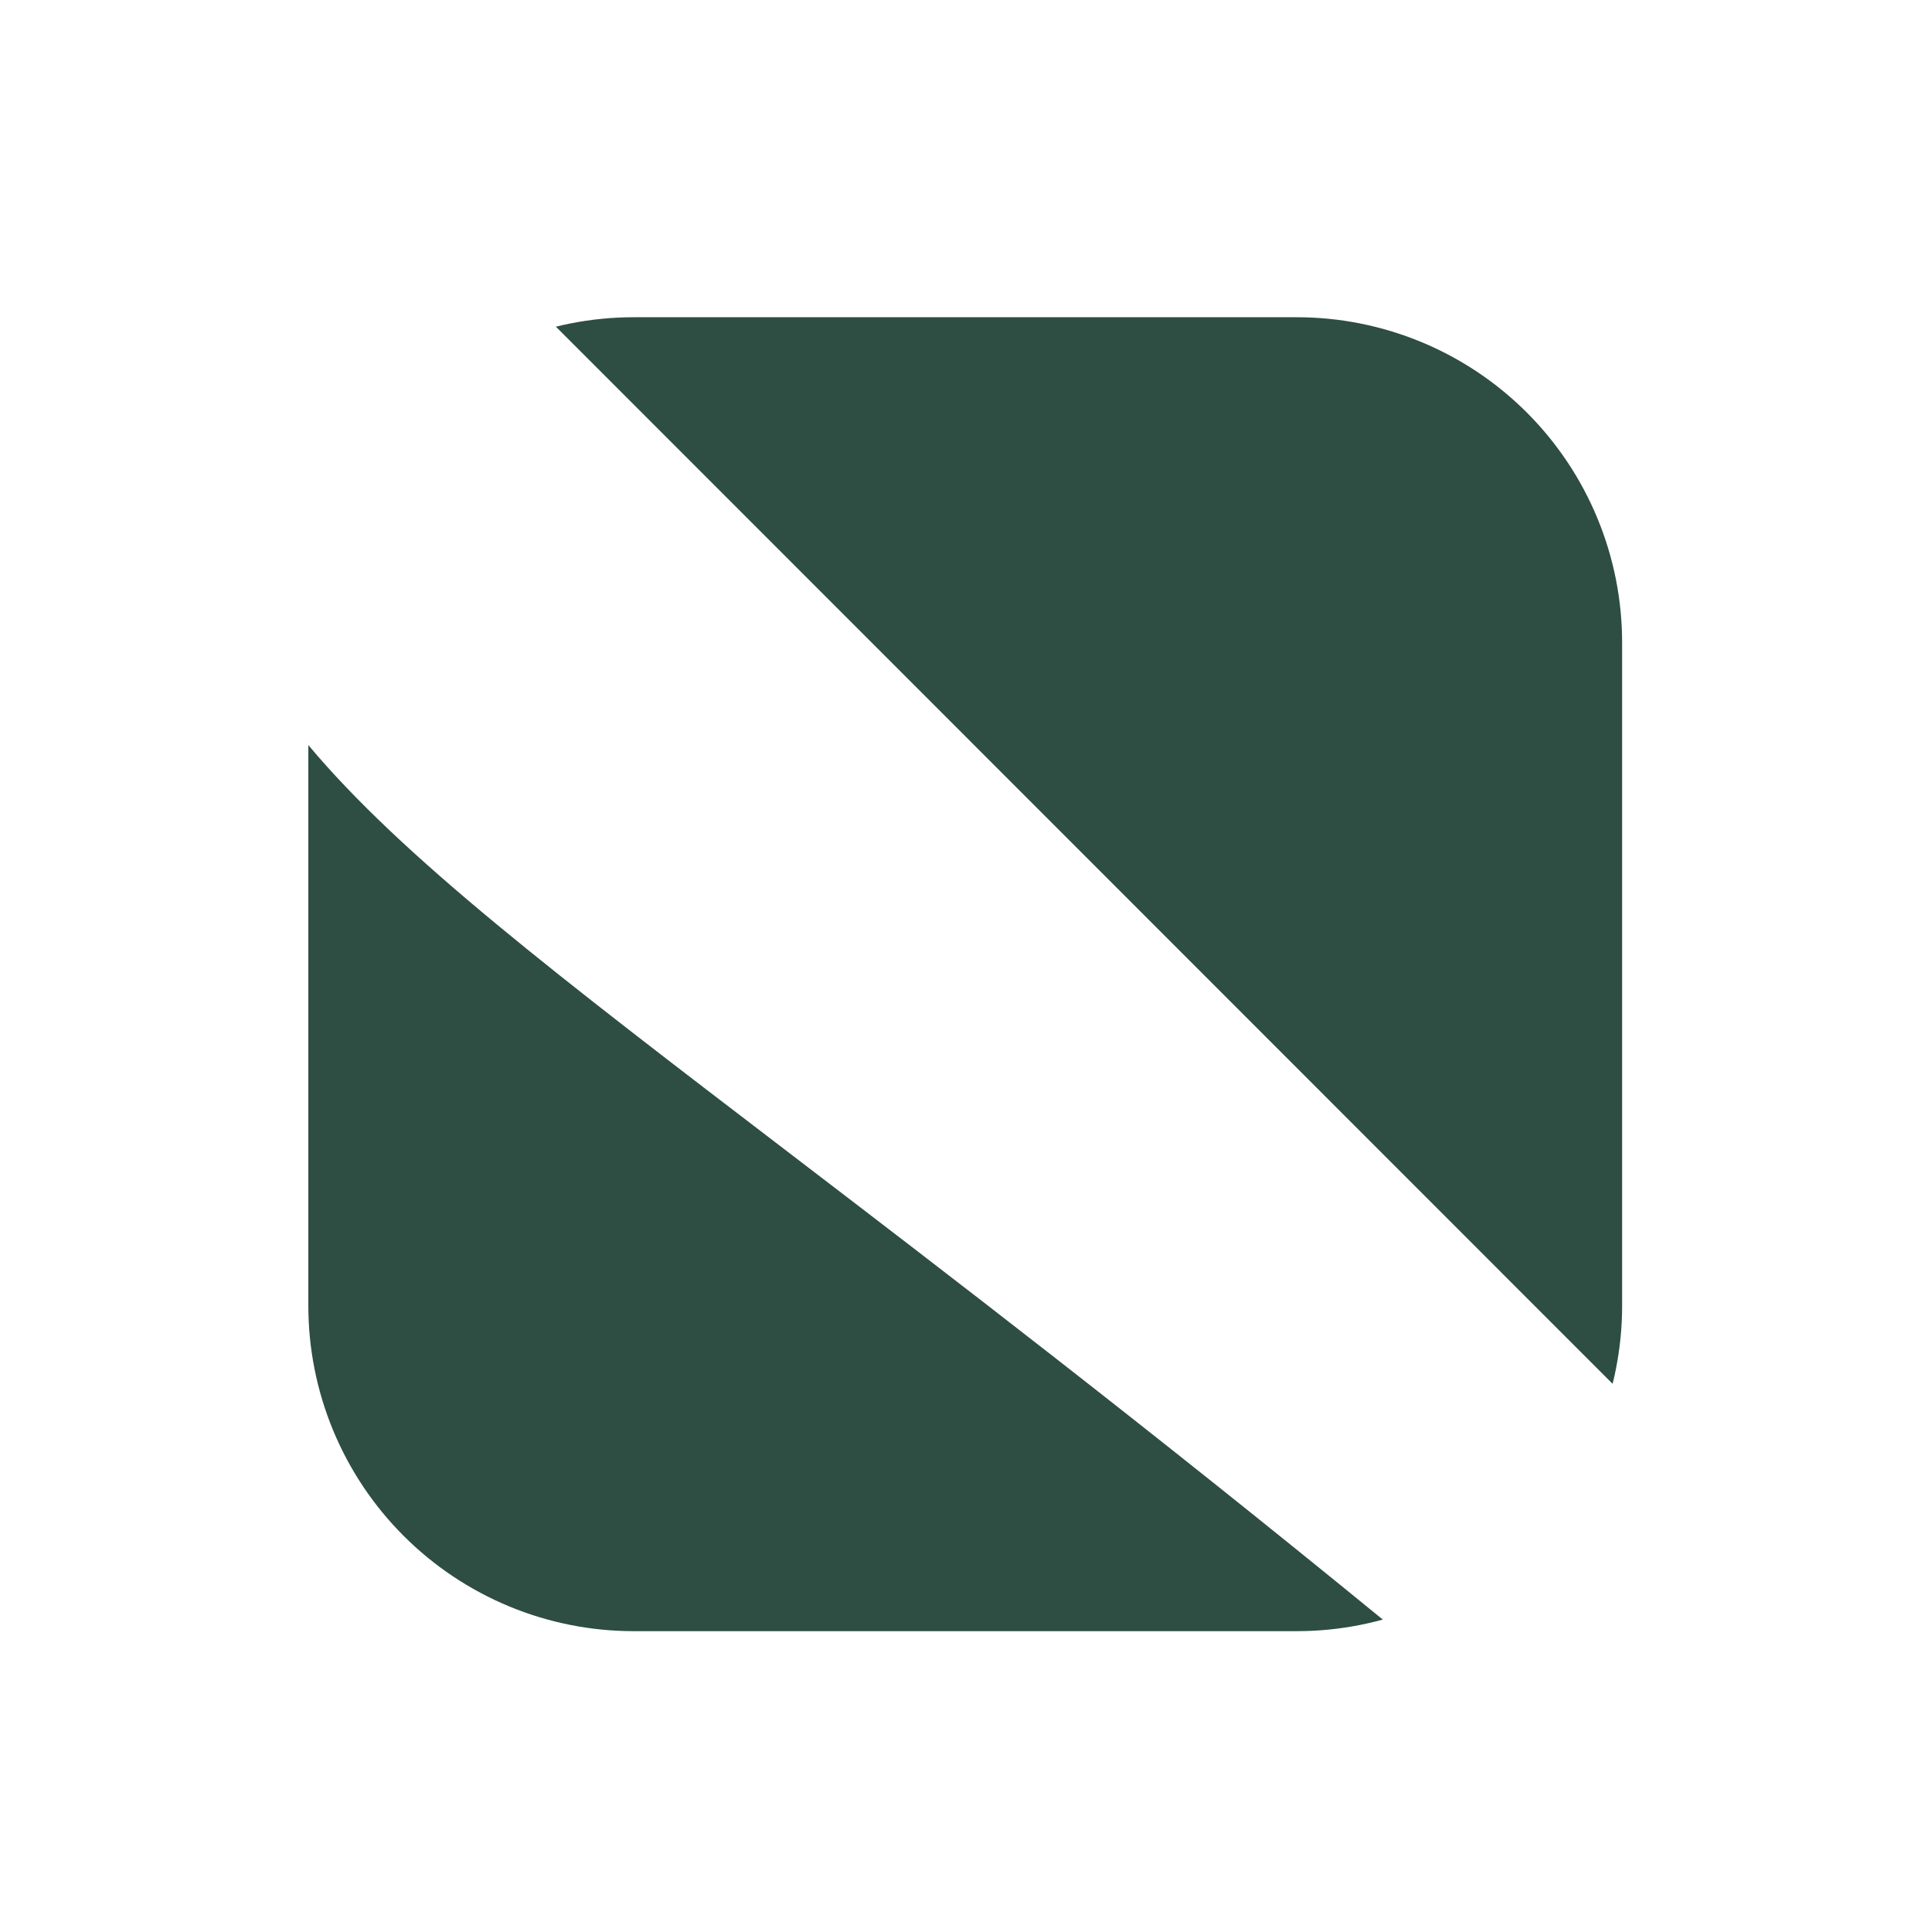
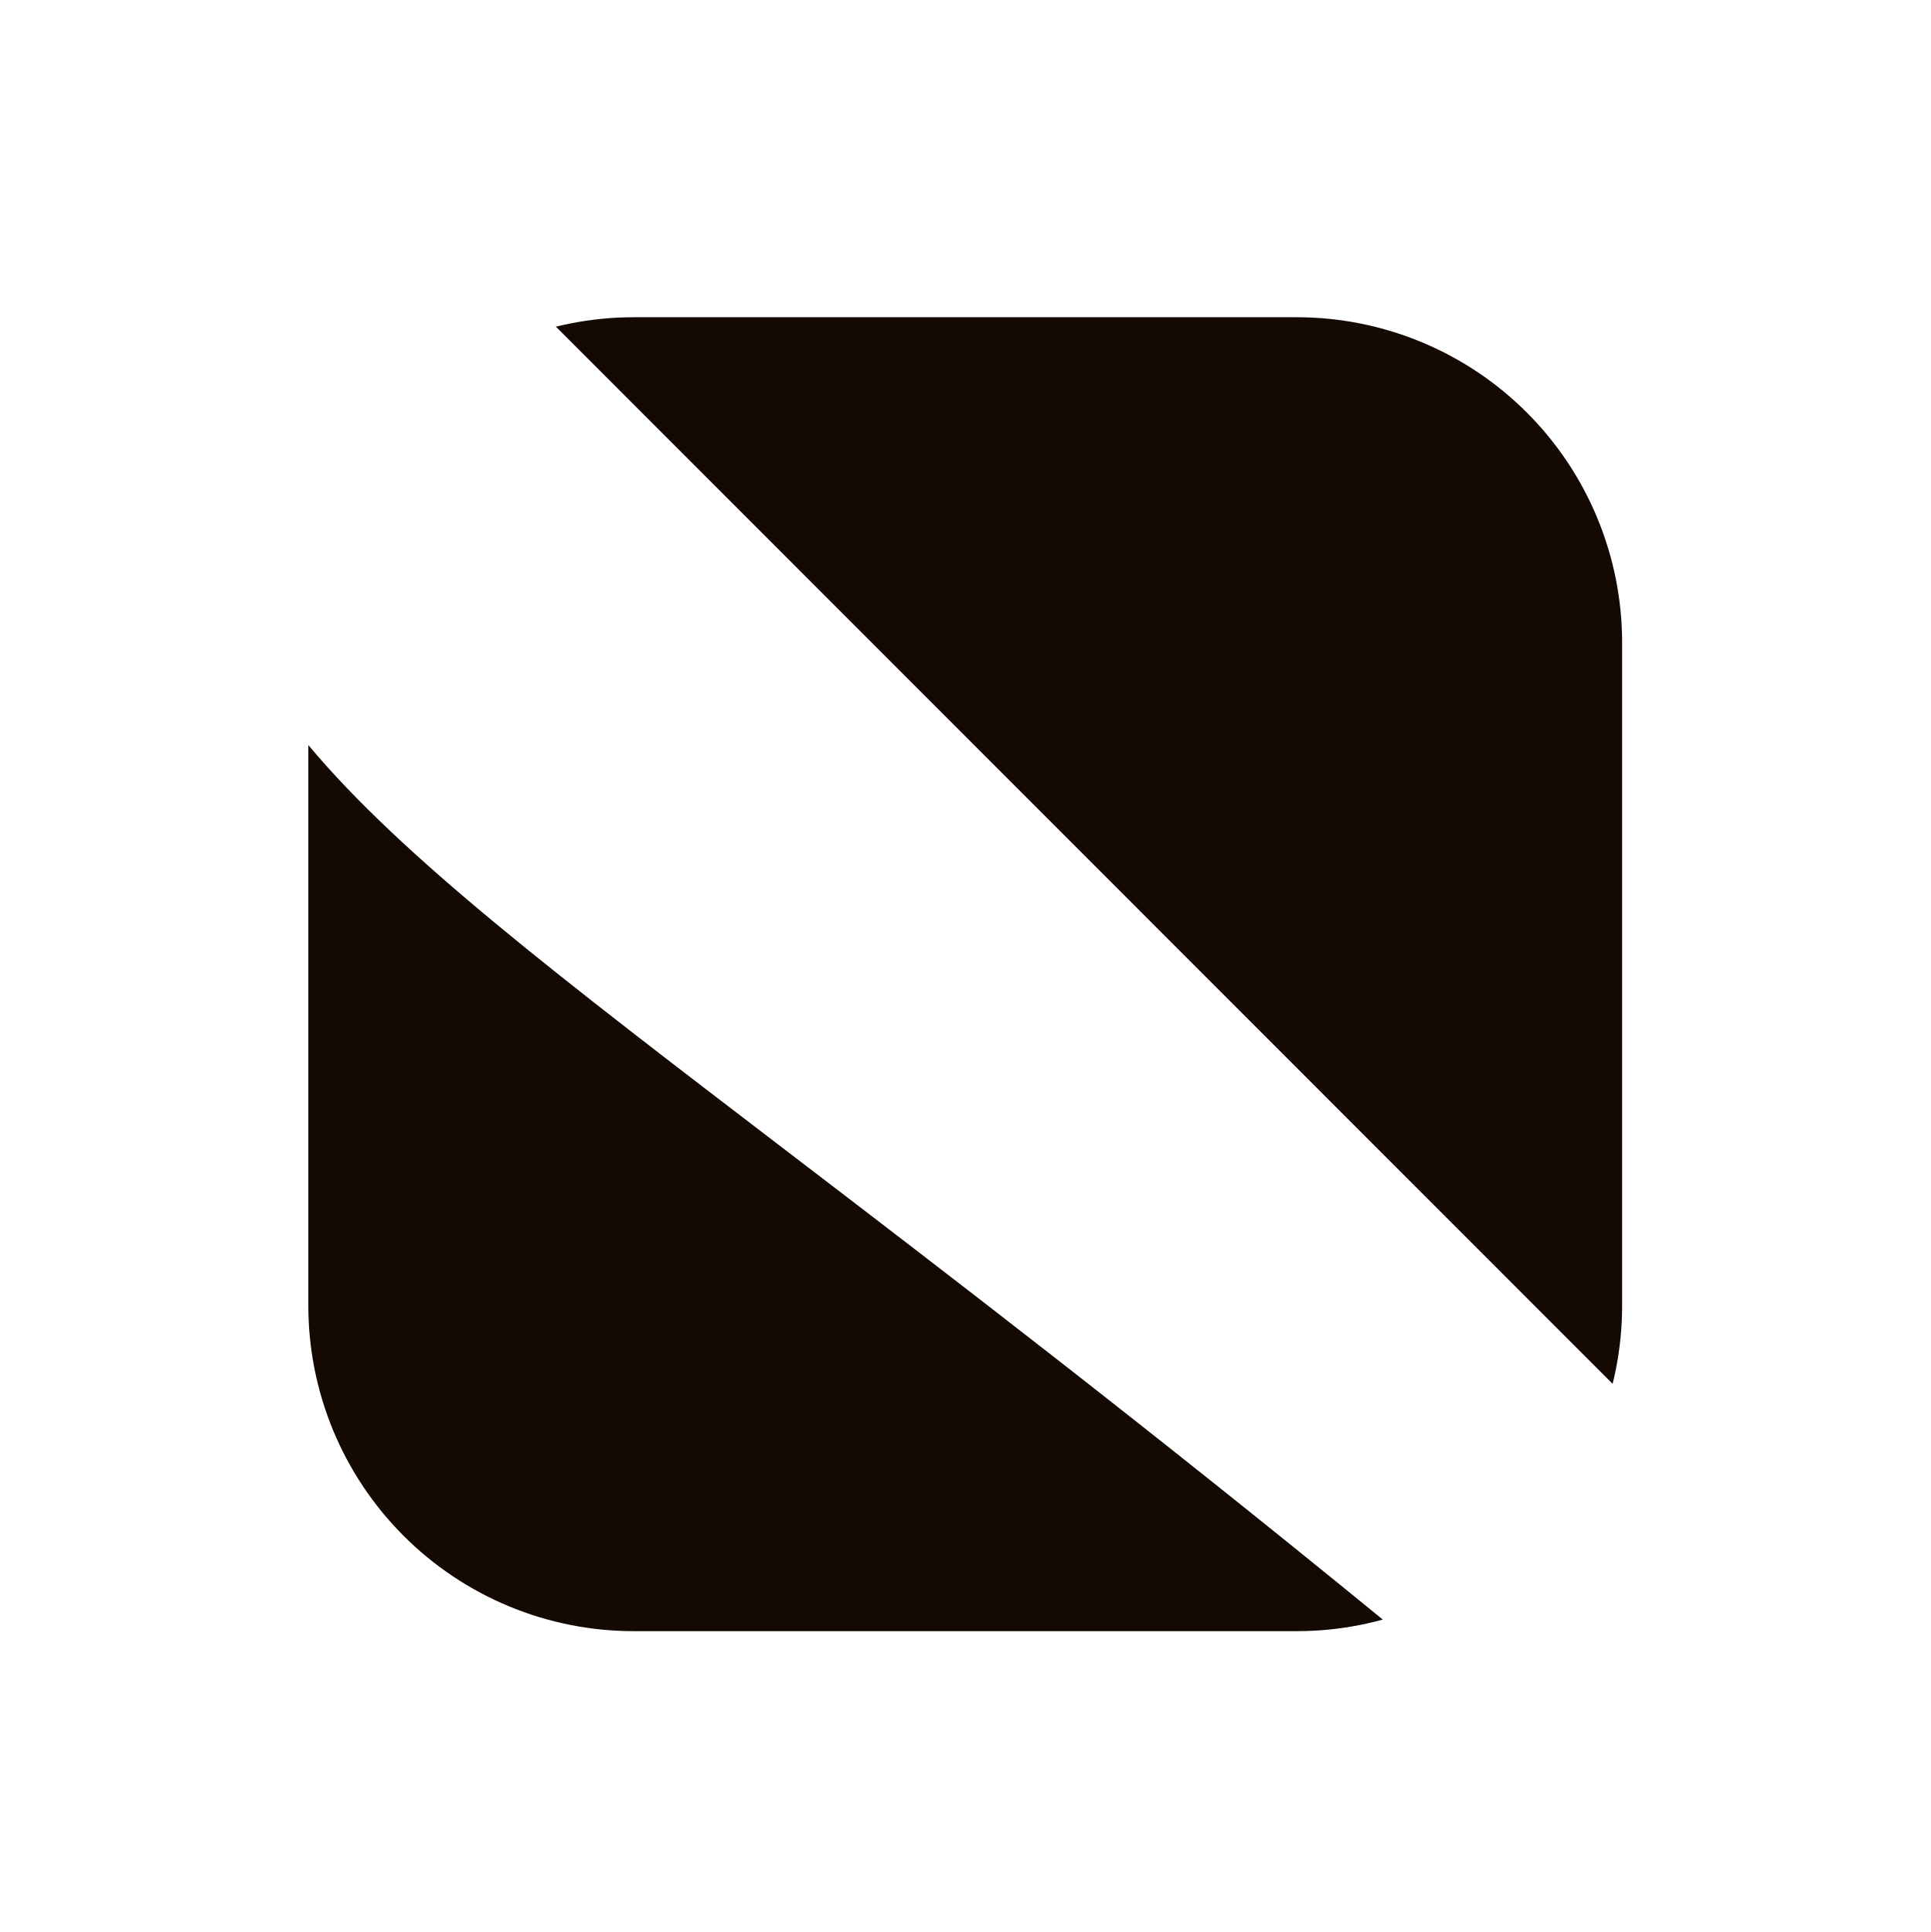
<svg xmlns="http://www.w3.org/2000/svg" viewBox="0 0 2000 2001">
-   <path fill="#2e4d43" fill-rule="evenodd" d="m656.39 328.56h686.85q8.27 0 16.53 0.41 8.27 0.4 16.5 1.21 8.23 0.81 16.41 2.03 8.19 1.21 16.31 2.83 8.11 1.61 16.13 3.62 8.03 2.01 15.95 4.41 7.9 2.41 15.71 5.19 7.78 2.78 15.42 5.95 7.65 3.17 15.12 6.71 7.49 3.53 14.78 7.43 7.3 3.91 14.39 8.16 7.1 4.25 13.98 8.85 6.87 4.59 13.52 9.52 6.65 4.92 13.04 10.18 6.39 5.25 12.53 10.8 6.13 5.56 11.98 11.41 5.85 5.85 11.4 11.98 5.56 6.13 10.81 12.52 5.24 6.4 10.17 13.04 4.94 6.65 9.53 13.52 4.59 6.89 8.85 13.99 4.25 7.09 8.15 14.38 3.9 7.3 7.44 14.78 3.53 7.47 6.7 15.13 3.17 7.64 5.95 15.42 2.79 7.79 5.19 15.71 2.41 7.92 4.41 15.95 2.02 8.02 3.63 16.13 1.62 8.12 2.82 16.3 1.23 8.18 2.03 16.42 0.82 8.23 1.22 16.5 0.41 8.26 0.4 16.53v686.84q0.01 8.28-0.4 16.54-0.4 8.26-1.22 16.49-0.8 8.24-2.03 16.42-1.2 8.18-2.82 16.3-1.51 7.58-3.37 15.09l-1094.59-1094.91q7.38-1.82 14.83-3.3 8.12-1.62 16.31-2.83 8.18-1.22 16.41-2.03 8.23-0.81 16.5-1.21 8.26-0.41 16.53-0.41zm768.73 1350.76q-8.02 2.01-16.13 3.62-8.12 1.62-16.31 2.83-8.18 1.22-16.41 2.03-8.23 0.81-16.5 1.21-8.26 0.41-16.53 0.41h-686.85q-8.27 0-16.53-0.41-8.27-0.4-16.5-1.21-8.23-0.81-16.41-2.03-8.19-1.21-16.31-2.83-8.11-1.61-16.13-3.62-8.03-2.01-15.95-4.41-7.91-2.4-15.71-5.19-7.78-2.78-15.42-5.96-7.65-3.16-15.12-6.7-7.49-3.53-14.78-7.44-7.3-3.89-14.39-8.15-7.1-4.25-13.98-8.85-6.87-4.59-13.52-9.52-6.65-4.92-13.04-10.17-6.39-5.26-12.53-10.81-6.13-5.56-11.98-11.41-5.85-5.85-11.4-11.97-5.56-6.14-10.81-12.53-5.25-6.4-10.17-13.04-4.94-6.65-9.53-13.52-4.59-6.89-8.85-13.98-4.25-7.1-8.16-14.39-3.89-7.3-7.43-14.78-3.53-7.48-6.71-15.12-3.16-7.64-5.94-15.43-2.79-7.8-5.19-15.71-2.41-7.92-4.41-15.95-2.02-8.02-3.63-16.13-1.62-8.12-2.82-16.3-1.23-8.18-2.03-16.42-0.82-8.23-1.22-16.49-0.41-8.26-0.41-16.54v-580.73c97 115.87 256.42 237.7 496.52 421.21 166.28 127.08 368.7 282.02 616.46 484.53q-3.61 0.99-7.24 1.9z" />
+   <path fill="#150a03" fill-rule="evenodd" d="m656.39 328.56h686.85q8.27 0 16.53 0.41 8.27 0.4 16.5 1.21 8.23 0.81 16.41 2.03 8.19 1.21 16.31 2.83 8.11 1.61 16.13 3.62 8.03 2.01 15.95 4.41 7.9 2.41 15.71 5.19 7.78 2.78 15.42 5.95 7.65 3.17 15.12 6.71 7.49 3.53 14.78 7.43 7.3 3.91 14.39 8.16 7.1 4.25 13.98 8.85 6.87 4.59 13.52 9.52 6.65 4.92 13.04 10.18 6.39 5.25 12.53 10.8 6.13 5.56 11.98 11.41 5.85 5.85 11.4 11.98 5.56 6.13 10.81 12.52 5.24 6.4 10.17 13.04 4.94 6.65 9.53 13.52 4.59 6.89 8.85 13.99 4.25 7.09 8.15 14.38 3.9 7.3 7.44 14.78 3.53 7.47 6.7 15.13 3.17 7.64 5.95 15.42 2.79 7.79 5.19 15.71 2.41 7.92 4.41 15.95 2.02 8.02 3.63 16.13 1.62 8.12 2.82 16.3 1.23 8.18 2.03 16.42 0.82 8.23 1.22 16.5 0.41 8.26 0.4 16.53v686.84q0.01 8.28-0.4 16.54-0.4 8.26-1.22 16.49-0.8 8.24-2.03 16.42-1.2 8.18-2.82 16.3-1.51 7.58-3.37 15.09l-1094.59-1094.91q7.38-1.82 14.83-3.3 8.12-1.62 16.31-2.83 8.18-1.22 16.41-2.03 8.23-0.81 16.5-1.21 8.26-0.41 16.53-0.41zm768.73 1350.76q-8.02 2.01-16.13 3.62-8.12 1.62-16.31 2.83-8.18 1.22-16.41 2.03-8.23 0.81-16.5 1.21-8.26 0.41-16.53 0.41h-686.85q-8.27 0-16.53-0.41-8.27-0.4-16.5-1.21-8.23-0.81-16.41-2.03-8.19-1.21-16.31-2.83-8.11-1.61-16.13-3.62-8.03-2.01-15.95-4.41-7.91-2.4-15.71-5.19-7.78-2.78-15.42-5.96-7.65-3.16-15.12-6.7-7.49-3.53-14.78-7.44-7.3-3.89-14.39-8.15-7.1-4.25-13.98-8.85-6.87-4.59-13.52-9.52-6.65-4.92-13.04-10.17-6.39-5.26-12.53-10.81-6.13-5.56-11.98-11.41-5.85-5.85-11.4-11.97-5.56-6.14-10.81-12.53-5.25-6.4-10.17-13.04-4.94-6.65-9.53-13.52-4.59-6.89-8.85-13.98-4.25-7.1-8.16-14.39-3.89-7.3-7.43-14.78-3.53-7.48-6.71-15.12-3.16-7.64-5.94-15.43-2.79-7.8-5.19-15.71-2.41-7.92-4.41-15.95-2.02-8.02-3.63-16.13-1.62-8.12-2.82-16.3-1.23-8.18-2.03-16.42-0.82-8.23-1.22-16.49-0.41-8.26-0.41-16.54v-580.73c97 115.87 256.42 237.7 496.52 421.21 166.28 127.08 368.7 282.02 616.46 484.53q-3.61 0.99-7.24 1.9z" />
</svg>
